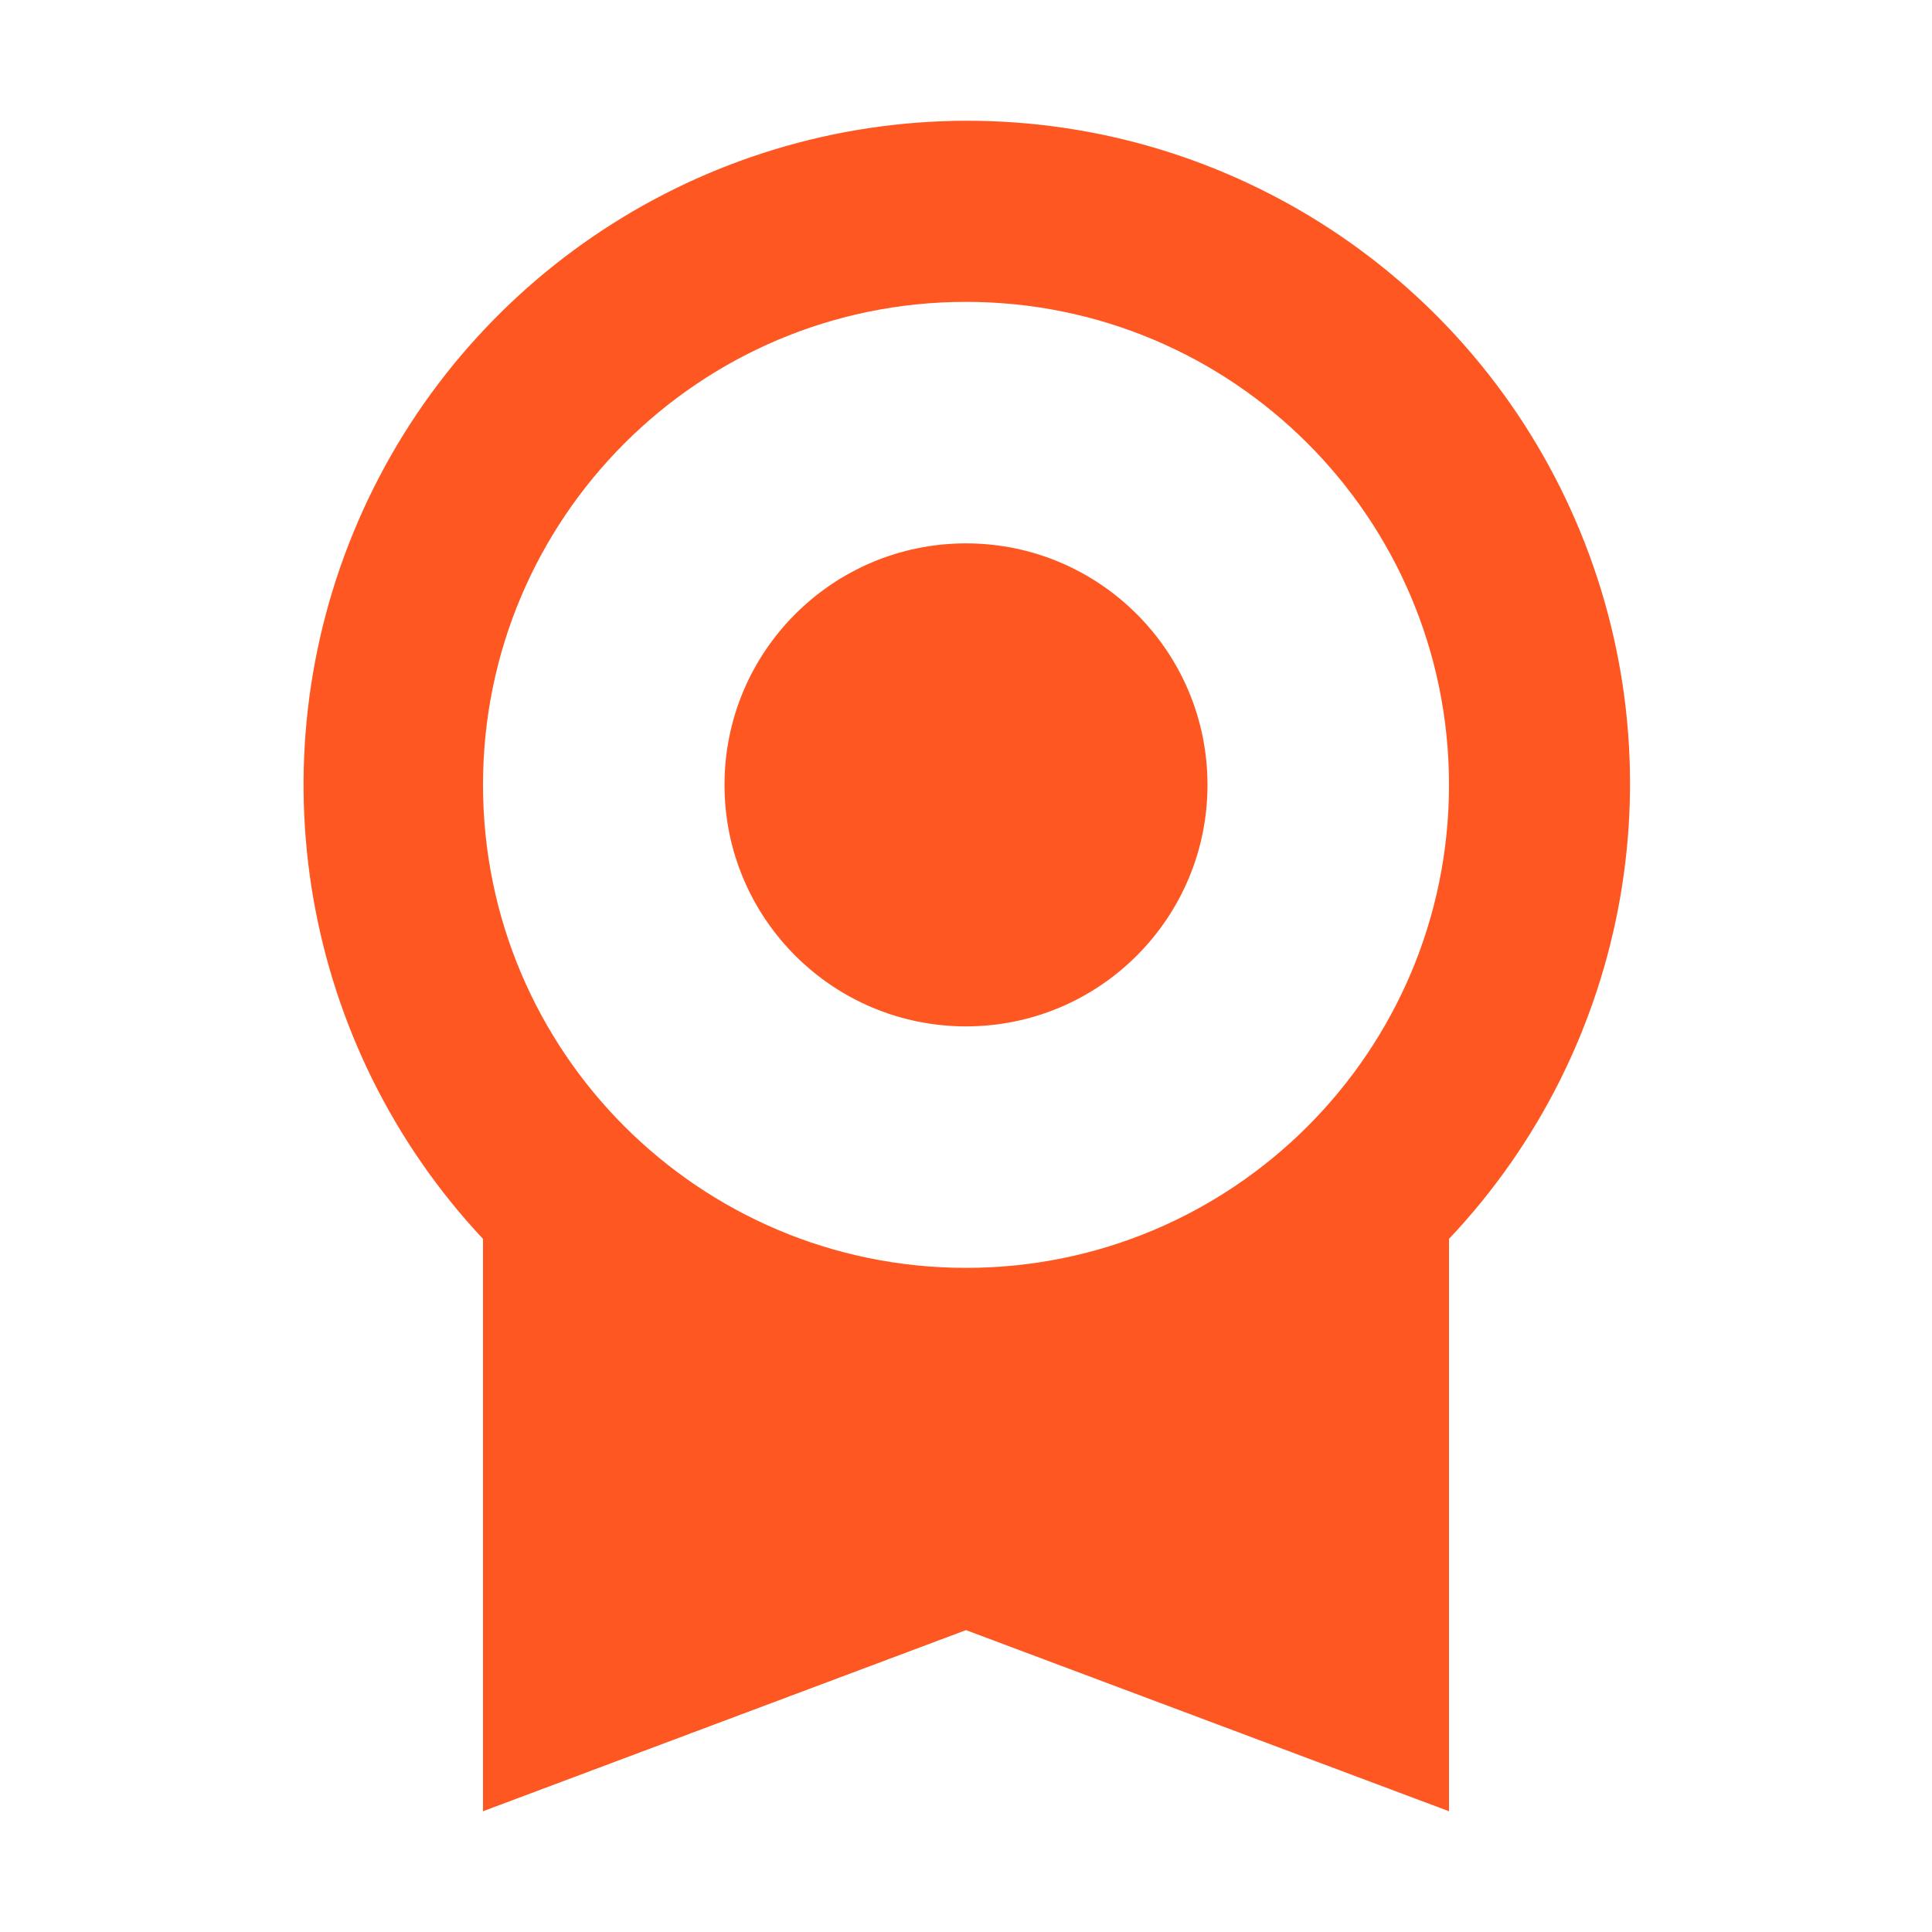
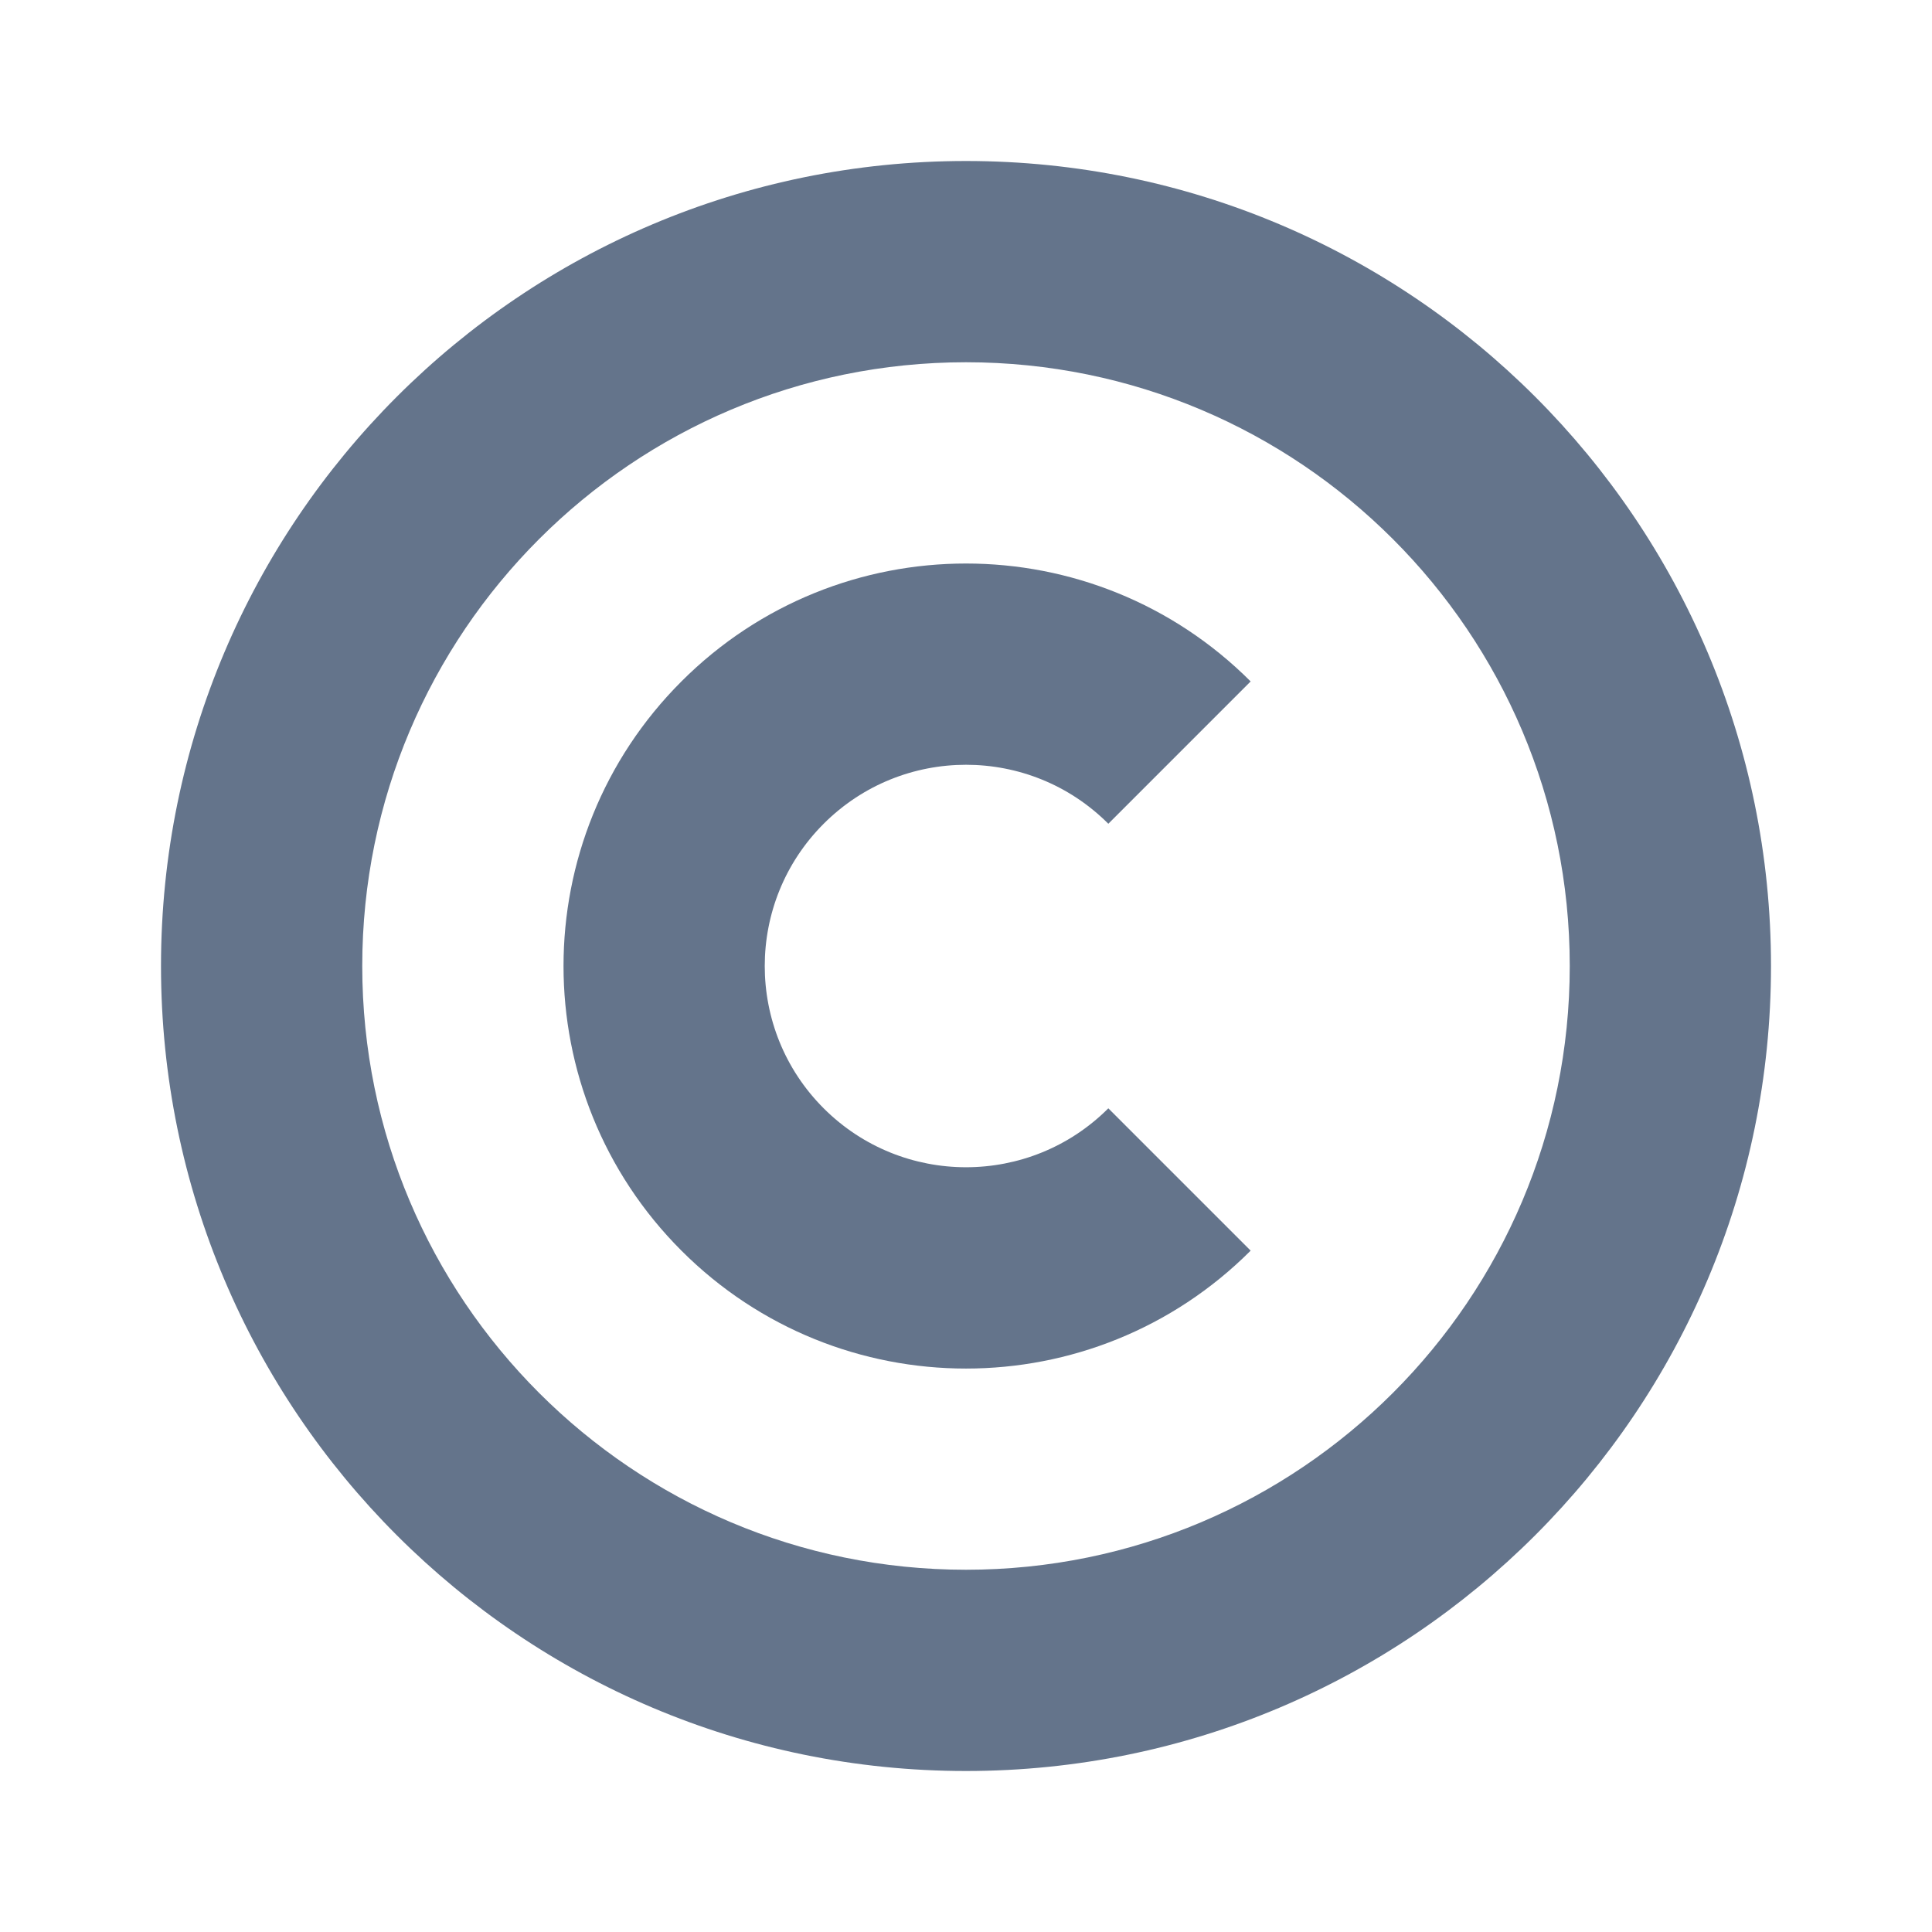
- <svg xmlns="http://www.w3.org/2000/svg" viewBox="0 0 16 16">
-   <path fill="#ff5722" d="M8 1a5.5 5.5 0 0 0-4 9.26V15l4-1.5 4 1.5v-4.74A5.49 5.49 0 0 0 8 1m0 1.5a4 4 0 1 1 0 8 4 4 0 0 1 0-8m0 2a2 2 0 1 0 0 4 2 2 0 0 0 0-4" />
+ <svg xmlns="http://www.w3.org/2000/svg" width="24" height="24" viewBox="0 0 24 24" fill="none">
+   <path d="M13.768 10.233L15.536 8.465C13.583 6.512 10.417 6.512 8.465 8.465C6.512 10.417 6.512 13.583 8.465 15.536C10.417 17.489 13.583 17.489 15.536 15.536L13.768 13.768C12.792 14.744 11.209 14.744 10.232 13.768C9.256 12.792 9.256 11.209 10.232 10.233C11.209 9.256 12.792 9.256 13.768 10.233V10.233Z" fill="#64748B" />
+   <path d="M12 2C6.477 2 2 6.477 2 12C2 17.523 6.477 22 12 22C17.523 22 22 17.523 22 12C22 6.477 17.523 2 12 2V2ZM12 19.5C7.858 19.5 4.5 16.142 4.5 12C4.5 7.858 7.858 4.5 12 4.5C16.142 4.5 19.5 7.858 19.5 12C19.5 16.142 16.142 19.5 12 19.5V19.5Z" fill="#64748B" />
</svg>
